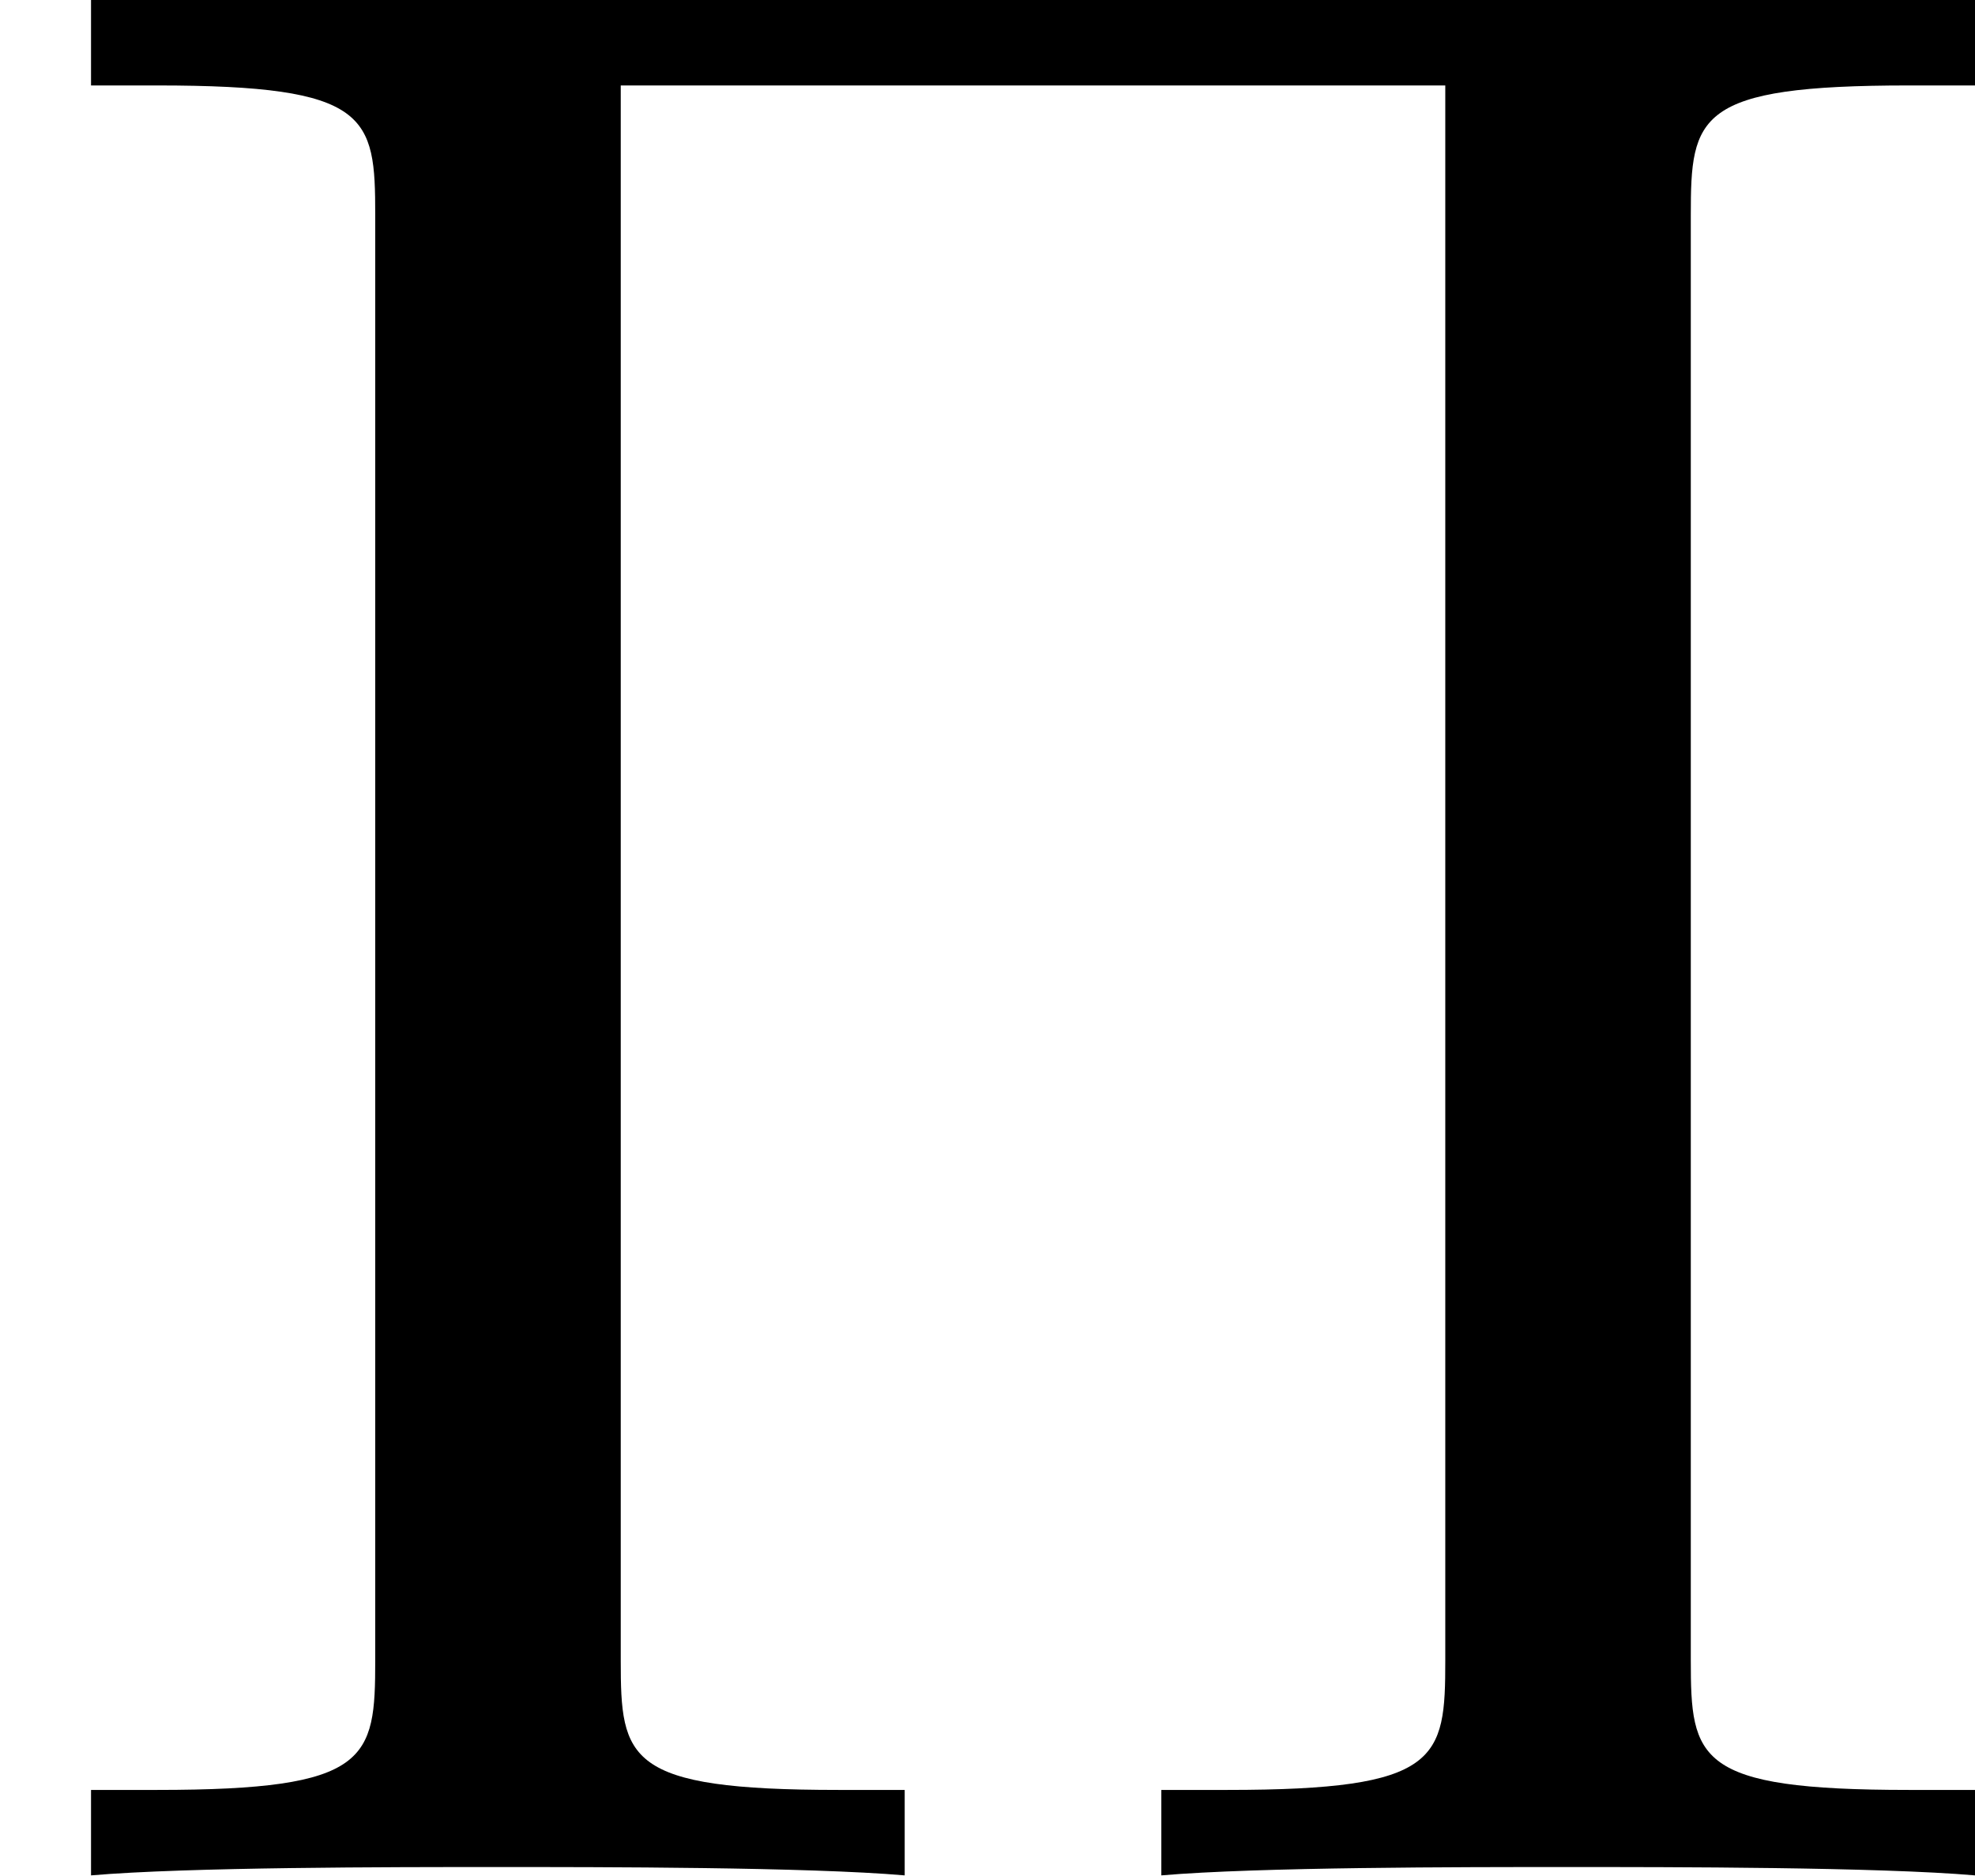
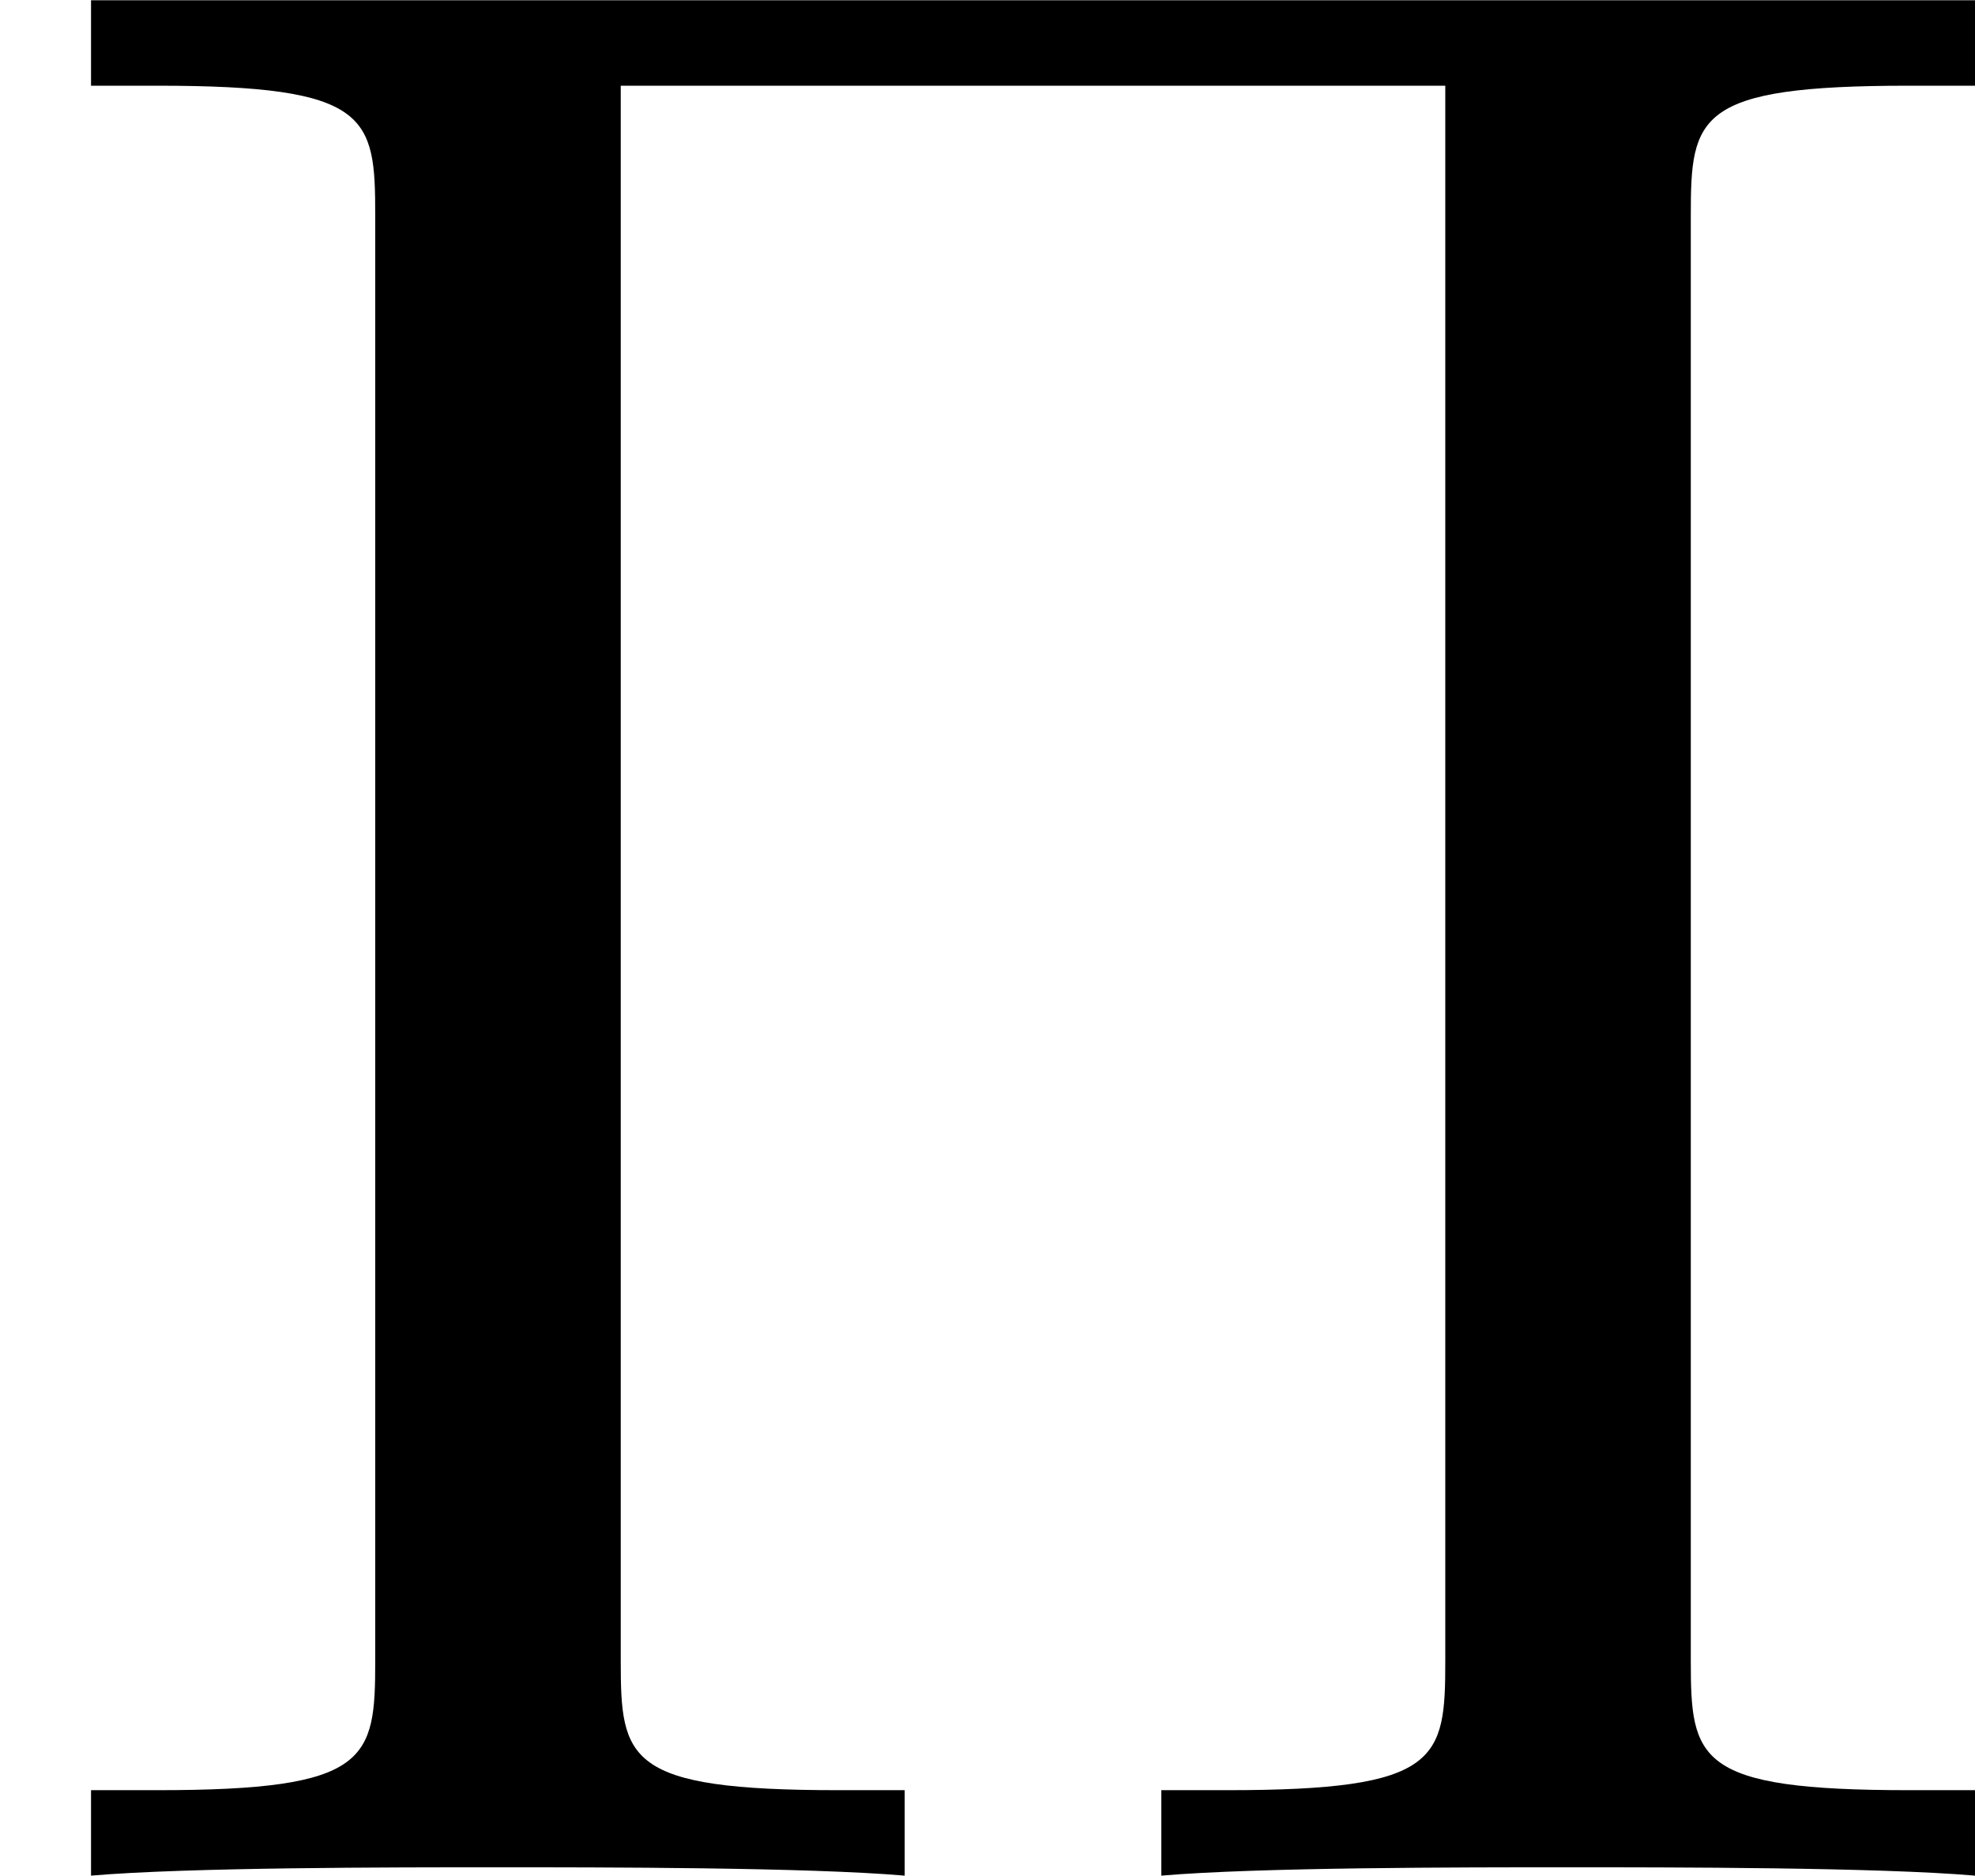
- <svg xmlns="http://www.w3.org/2000/svg" xmlns:xlink="http://www.w3.org/1999/xlink" version="1.1" width="7.811pt" height="7.418pt" viewBox="13.472 465.738 7.811 7.418">
+ <svg xmlns="http://www.w3.org/2000/svg" xmlns:xlink="http://www.w3.org/1999/xlink" version="1.1" width="7.811pt" height="7.418pt" viewBox="13.472 142.234 7.811 7.418">
  <defs>
    <path id="g28-5" d="M6.687-6.567C6.687-6.96 6.709-7.08 7.549-7.08H7.811V-7.418H.36V-7.08H.622C1.462-7.08 1.484-6.96 1.484-6.567V-.851C1.484-.458 1.462-.338 .622-.338H.36V0C.742-.033 1.549-.033 1.964-.033S3.196-.033 3.578 0V-.338H3.316C2.476-.338 2.455-.458 2.455-.851V-7.08H5.716V-.851C5.716-.458 5.695-.338 4.855-.338H4.593V0C4.975-.033 5.782-.033 6.196-.033S7.429-.033 7.811 0V-.338H7.549C6.709-.338 6.687-.458 6.687-.851V-6.567Z" />
  </defs>
  <g id="page1">
-     <use x="13.472" y="473.156" xlink:href="#g28-5" />
+     <use x="13.472" y="149.653" xlink:href="#g28-5" />
  </g>
</svg>
